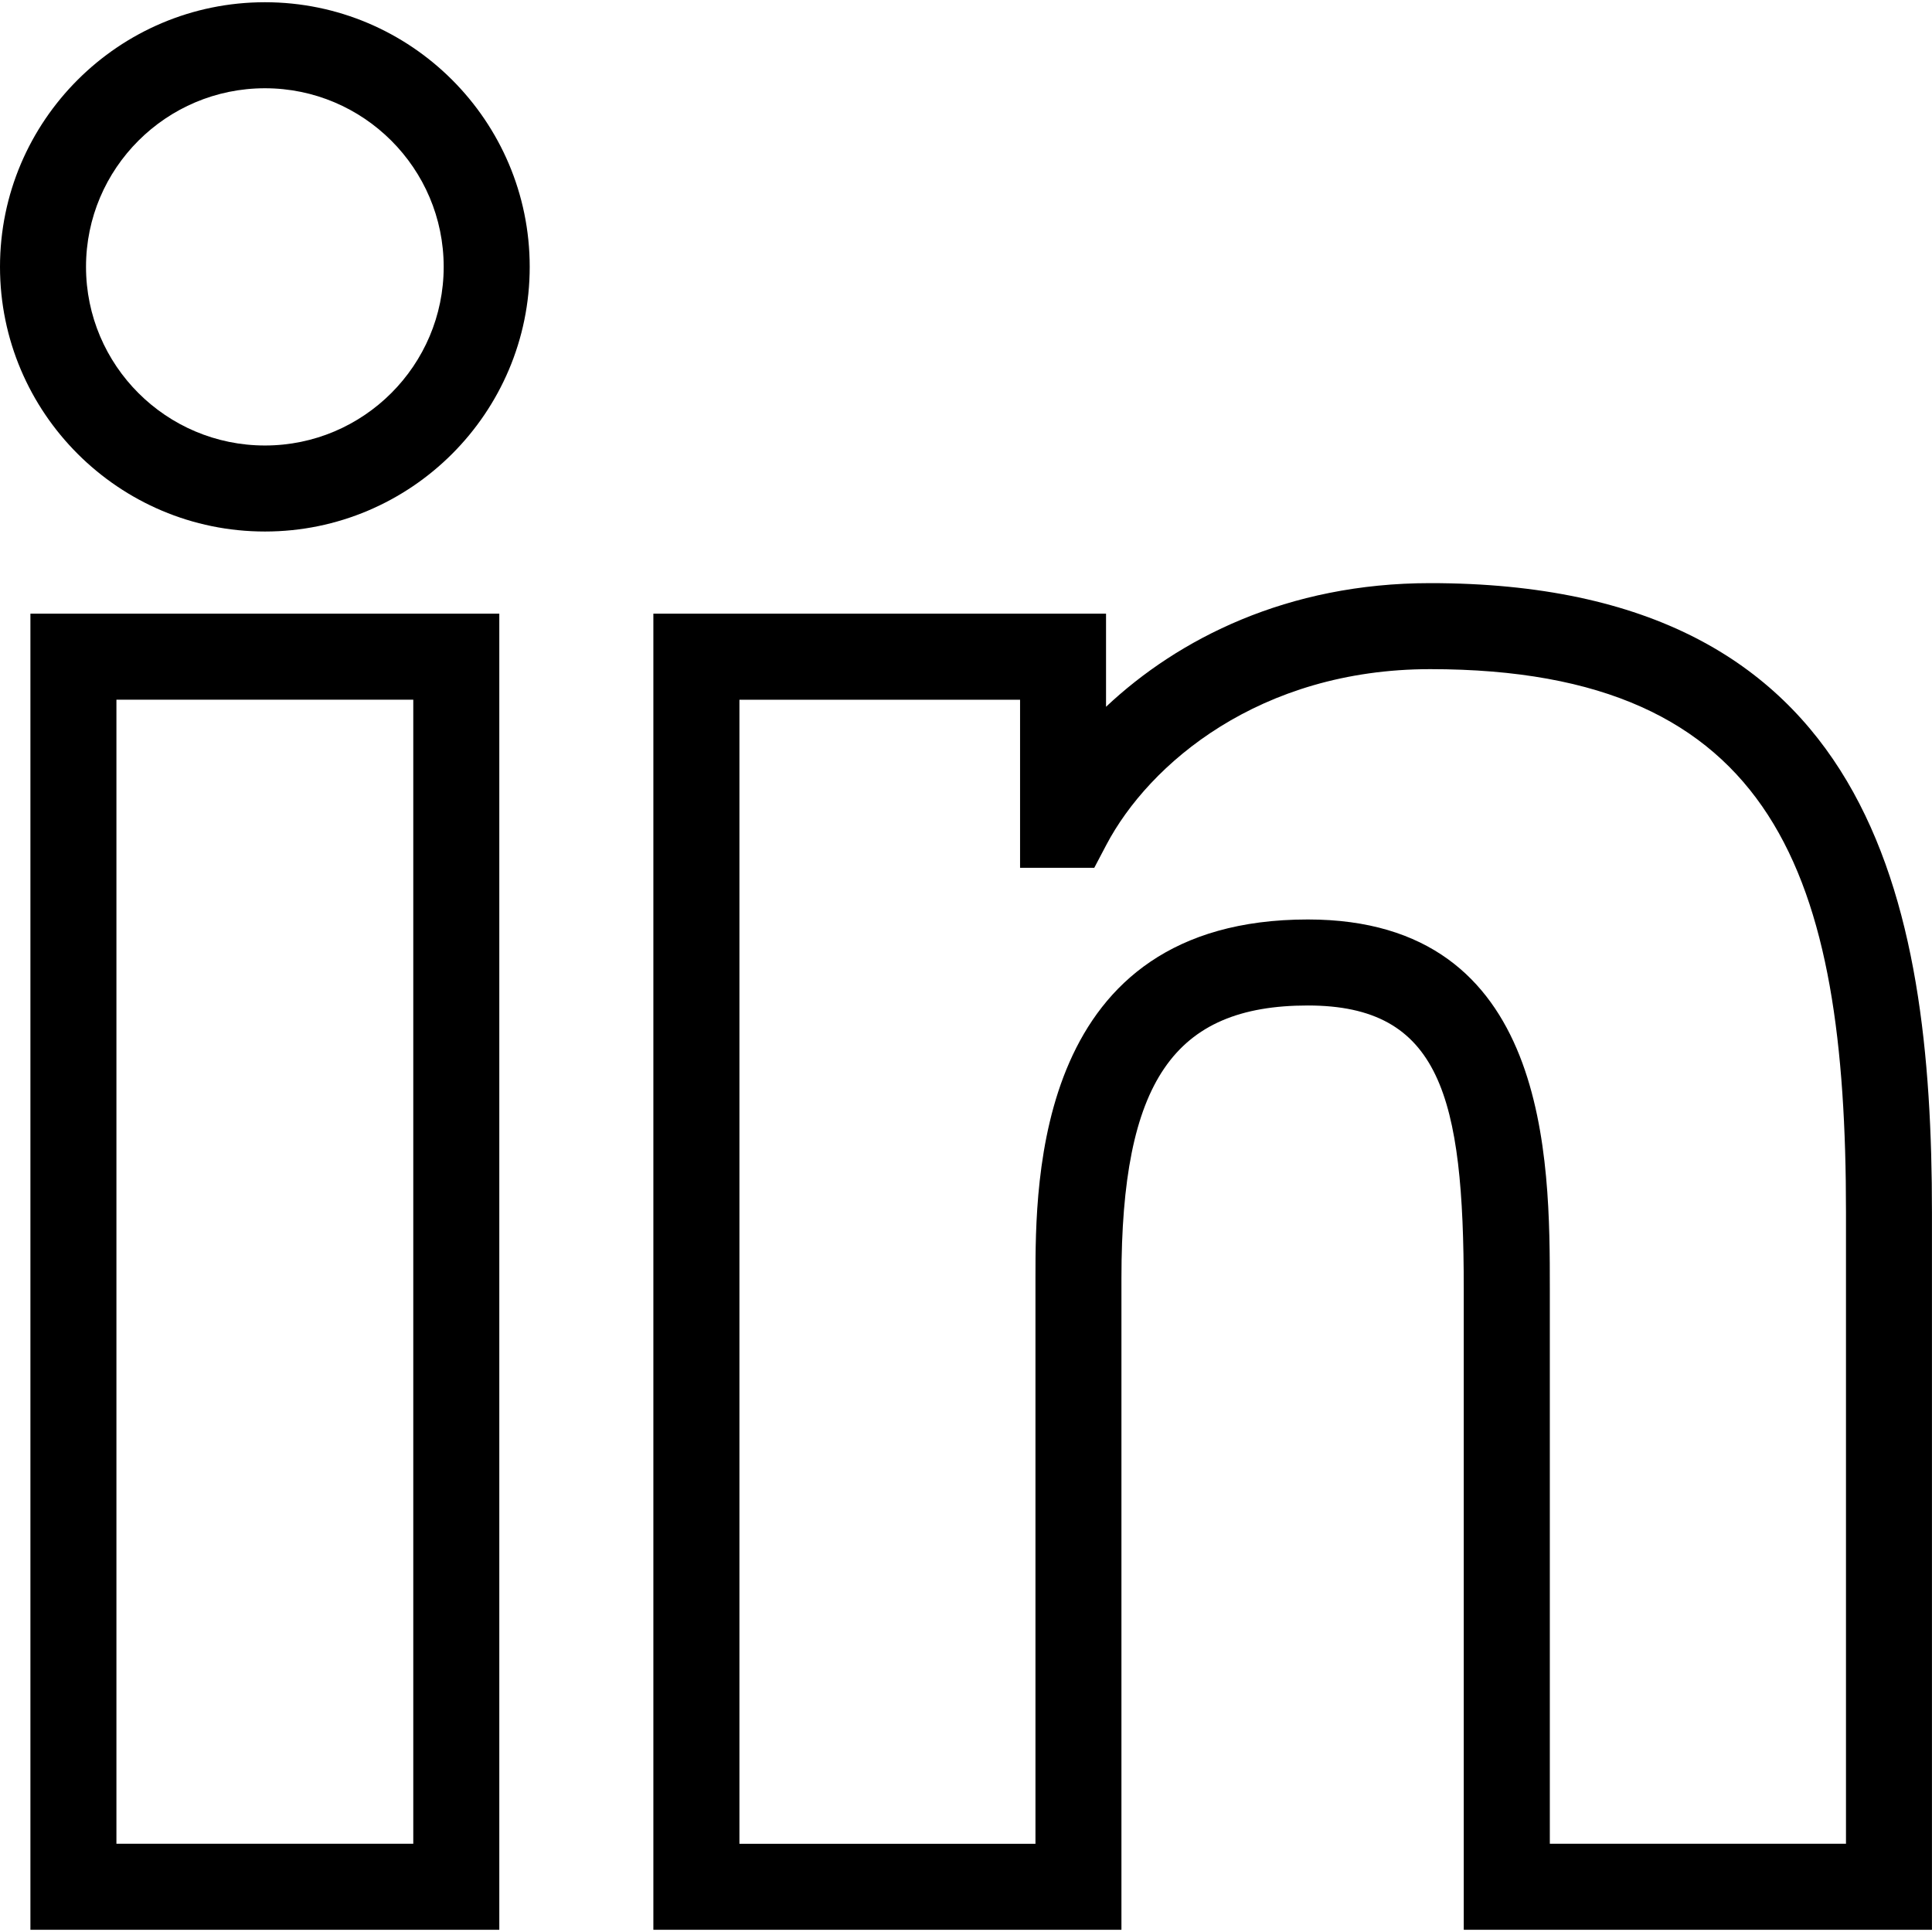
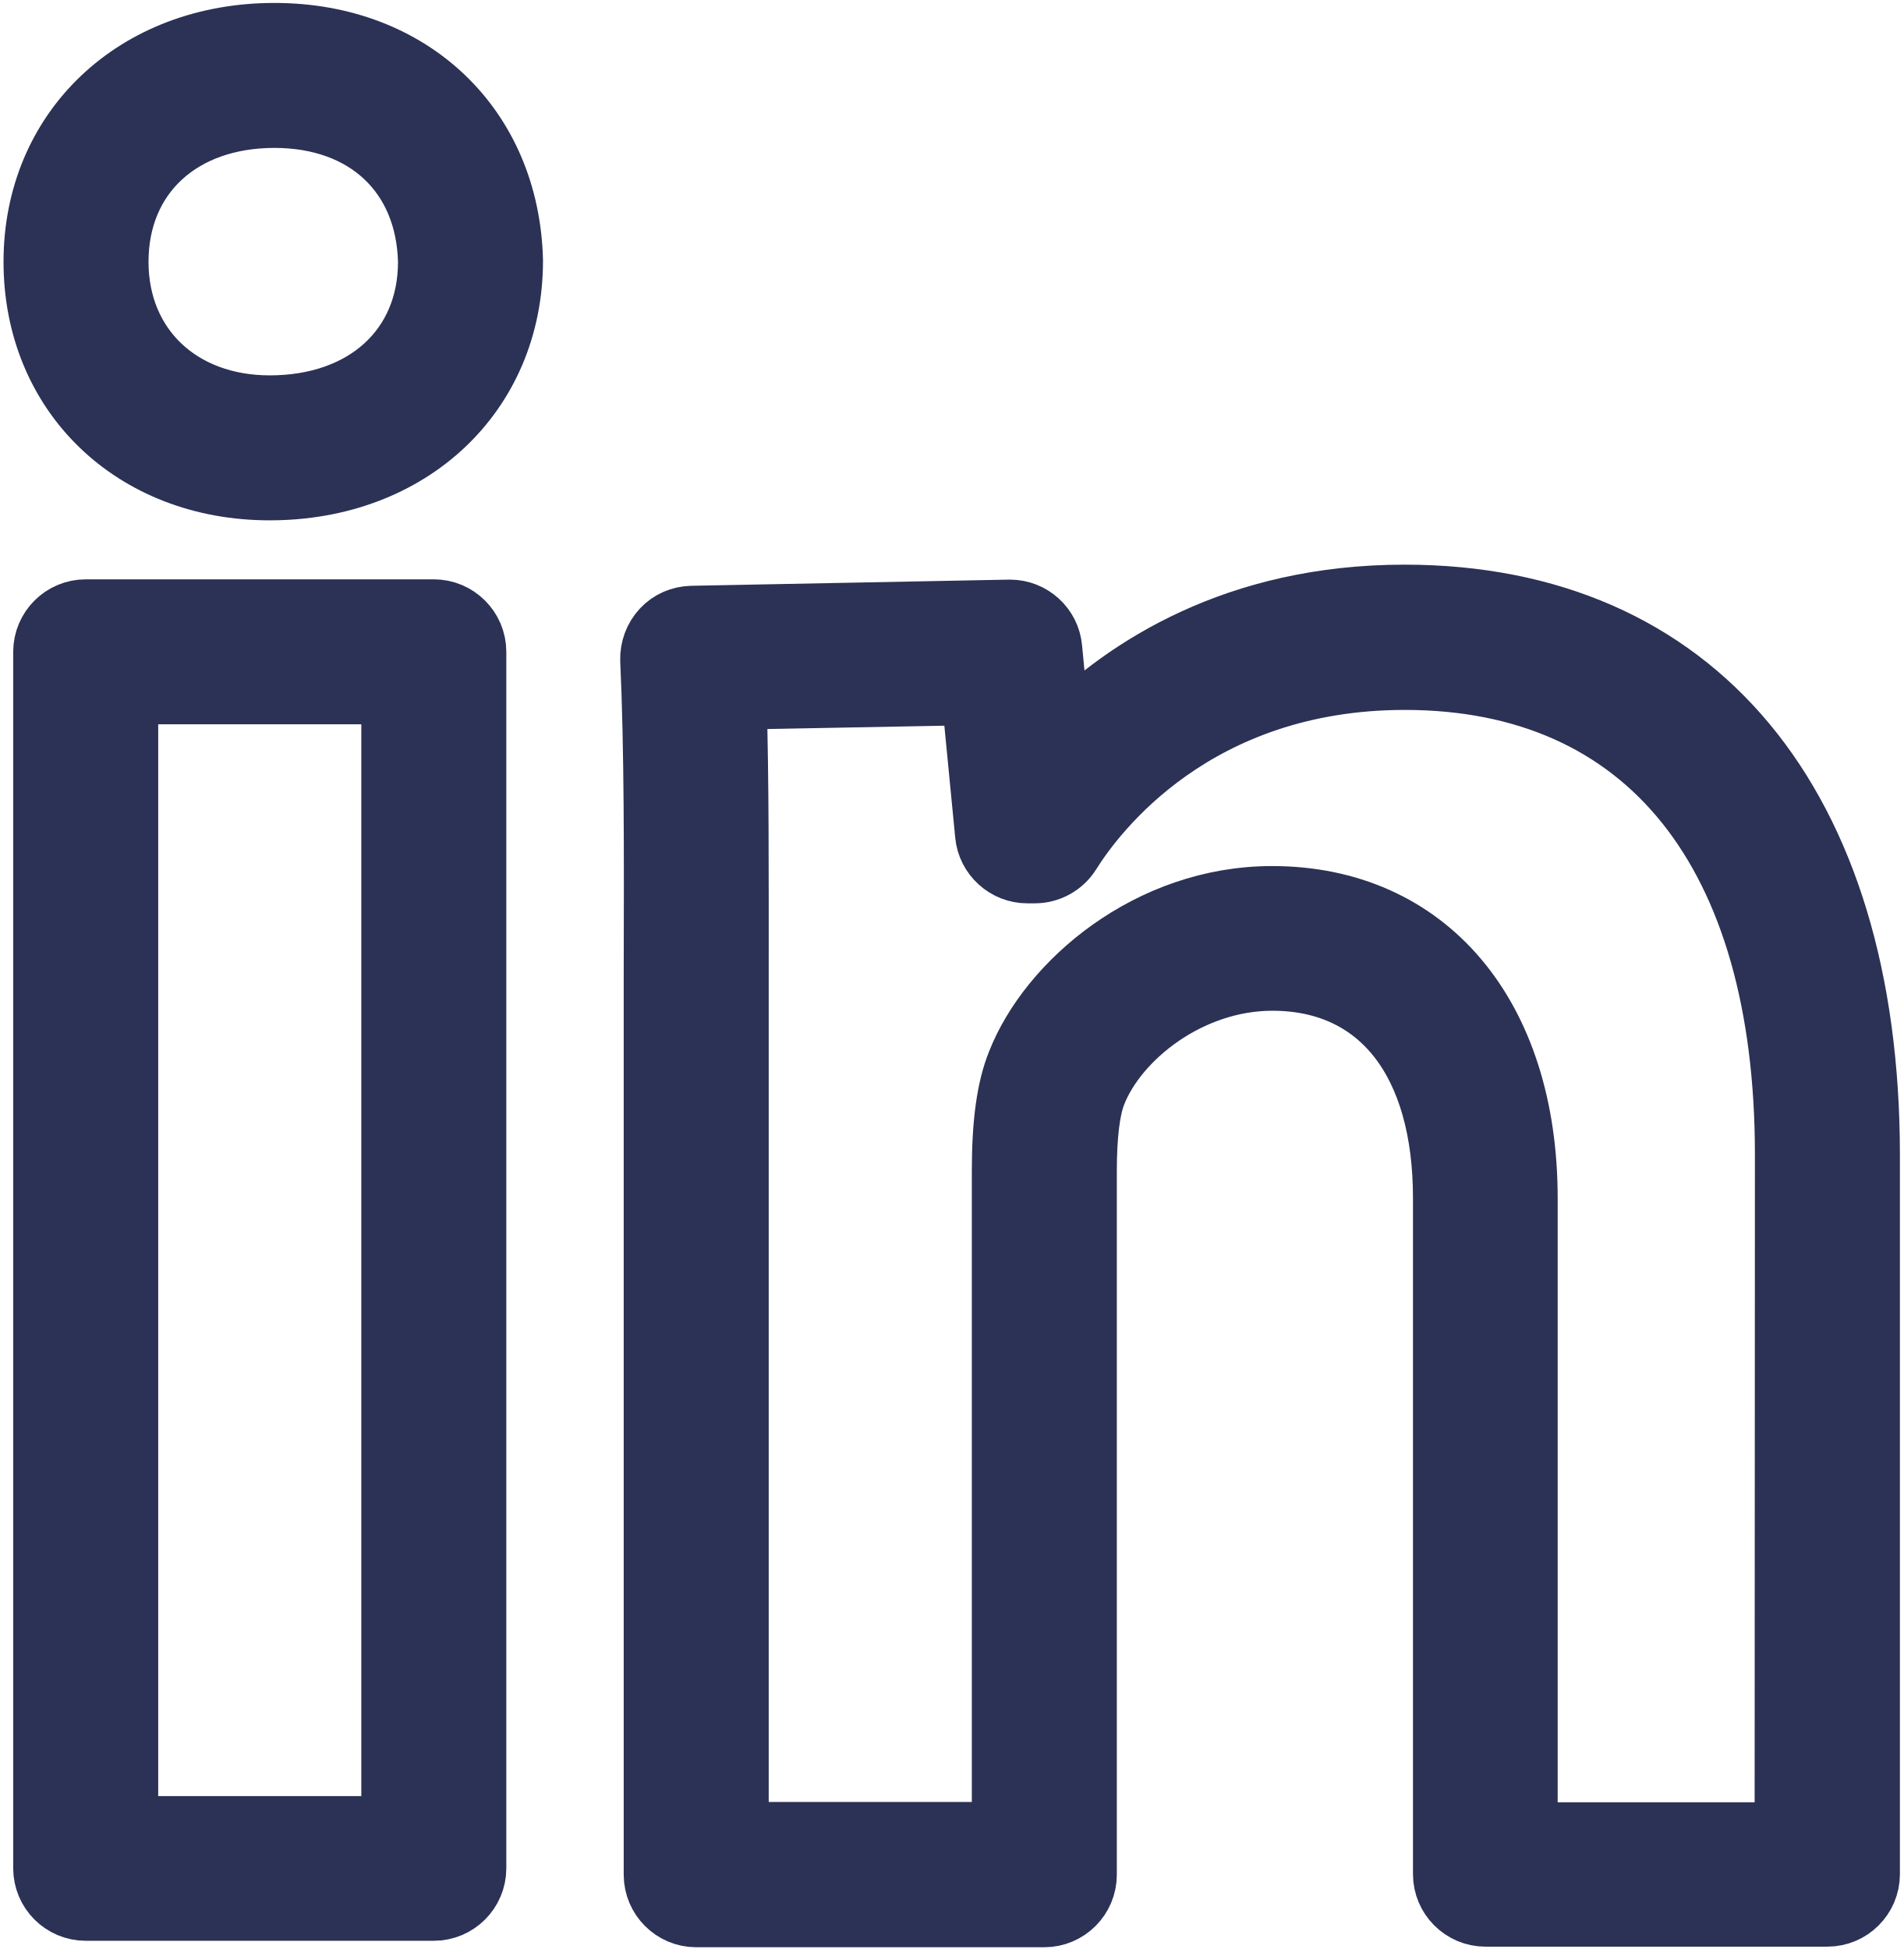
- <svg xmlns="http://www.w3.org/2000/svg" version="1.1" id="Capa_1" x="0px" y="0px" viewBox="0 0 288.693 288.693" style="enable-background:new 0 0 288.693 288.693;" xml:space="preserve">
-   <g>
-     <path d="M74.609,288.359H4.544V91.698h70.065V288.359z M17.397,275.506h44.358V104.552H17.397V275.506z M39.589,79.423   C17.764,79.423,0,61.678,0,39.872S17.764,0.334,39.589,0.334c21.819,0,39.564,17.738,39.564,39.538   C79.153,61.685,61.408,79.423,39.589,79.423z M39.589,13.188c-14.743,0-26.736,11.973-26.736,26.684   c0,14.724,11.992,26.697,26.736,26.697c14.73,0,26.71-11.98,26.71-26.697C66.299,25.161,54.32,13.188,39.589,13.188z    M288.693,288.359h-69.969v-95.798c0-28.67-3.483-42.314-23.297-42.314c-20.045,0-27.854,11.427-27.854,40.759v97.354H97.63V91.698   h67.642v13.914c10.771-10.148,27.096-18.477,48.439-18.477c66.068,0,74.975,47.514,74.975,93.992v107.232H288.693z    M231.578,275.506h44.262v-94.378c0-50.091-10.392-81.139-62.122-81.139c-25.515,0-42.019,14.145-48.4,26.254l-1.806,3.432h-11.086   v-25.116H110.49v170.954h44.236v-84.506c0-14.66,0-53.613,40.708-53.613c36.151,0,36.151,35.887,36.151,55.168v82.945H231.578z" />
+ <svg xmlns="http://www.w3.org/2000/svg" version="1.1" id="Capa_1" x="0px" y="0px" viewBox="0 0 648.5 664.1" style="enable-background:new 0 0 648.5 664.1;" xml:space="preserve">
+   <style type="text/css">
+ 	.st0{fill:#2B3255;stroke:#2B3255;stroke-width:20;stroke-miterlimit:10;}
+ </style>
+   <g id="linkedin">
+     <g>
+       <path class="st0" d="M147.8,207.4H29.2c-8.1,0-14.7,6.6-14.7,14.7v414.5c0,8.1,6.6,14.7,14.7,14.7h118.6c8.1,0,14.7-6.6,14.7-14.7    V222.1C162.5,214,155.9,207.4,147.8,207.4z M133.1,622H43.9V236.8h89.2V622z M478.5,202.4c-57.6,0-95.3,24.8-117.1,46.5l-2.7-28.1    c-0.7-7.6-7.1-13.3-14.6-13.3h-0.3l-108.1,2.1c-4,0.1-7.7,1.7-10.4,4.6c-2.7,2.9-4.1,6.8-4,10.7c1.4,30.3,1.3,65.6,1.2,106.6    v307.3c0,8.1,6.6,14.7,14.7,14.7h118.6c8.1,0,14.7-6.6,14.7-14.7V399.1c0-12.2,1.1-21.1,3.2-26.4c7.4-18.8,31.8-38.3,59.8-38.3    c36.3,0,57.9,27.6,57.9,73.8v230.4c0,8.1,6.6,14.7,14.7,14.7h116.5c8.1,0,14.7-6.6,14.7-14.7V393.3    C637.2,273.7,577.9,202.4,478.5,202.4z M607.8,624.1h-87.1V408.3c0-62.7-34.3-103.2-87.3-103.2c-42.1,0-76.3,29.3-87.1,56.8    c-3.6,8.9-5.2,20.7-5.2,37.2V624h-89.2V331.5c0-34.8,0.1-65.6-0.7-92.9l79.6-1.5l4.6,47.4c0.7,7.5,7.1,13.3,14.6,13.3h2.5    c5.1,0,9.8-2.6,12.5-6.9c8.7-13.9,42.5-59,113.6-59c82.2,0,129.3,58.9,129.3,161.5L607.8,624.1L607.8,624.1L607.8,624.1z M93.5,11    c-47.7,0-82.3,32.9-82.3,78.2s33.9,78.1,80.7,78.1c48.2,0,83.1-32.9,83.1-78.5C173.9,43,140.4,11,93.5,11z M91.9,137.9    c-30.2,0-51.3-20-51.3-48.7c0-29.2,21.3-48.8,52.9-48.8c31,0,51.4,19.3,52.1,48.8C145.6,118.3,124,137.9,91.9,137.9z" />
+     </g>
  </g>
-   <g>
- </g>
-   <g>
- </g>
-   <g>
- </g>
-   <g>
- </g>
-   <g>
- </g>
-   <g>
- </g>
-   <g>
- </g>
-   <g>
- </g>
-   <g>
- </g>
-   <g>
- </g>
-   <g>
- </g>
-   <g>
- </g>
-   <g>
- </g>
-   <g>
- </g>
-   <g>
- </g>
</svg>
